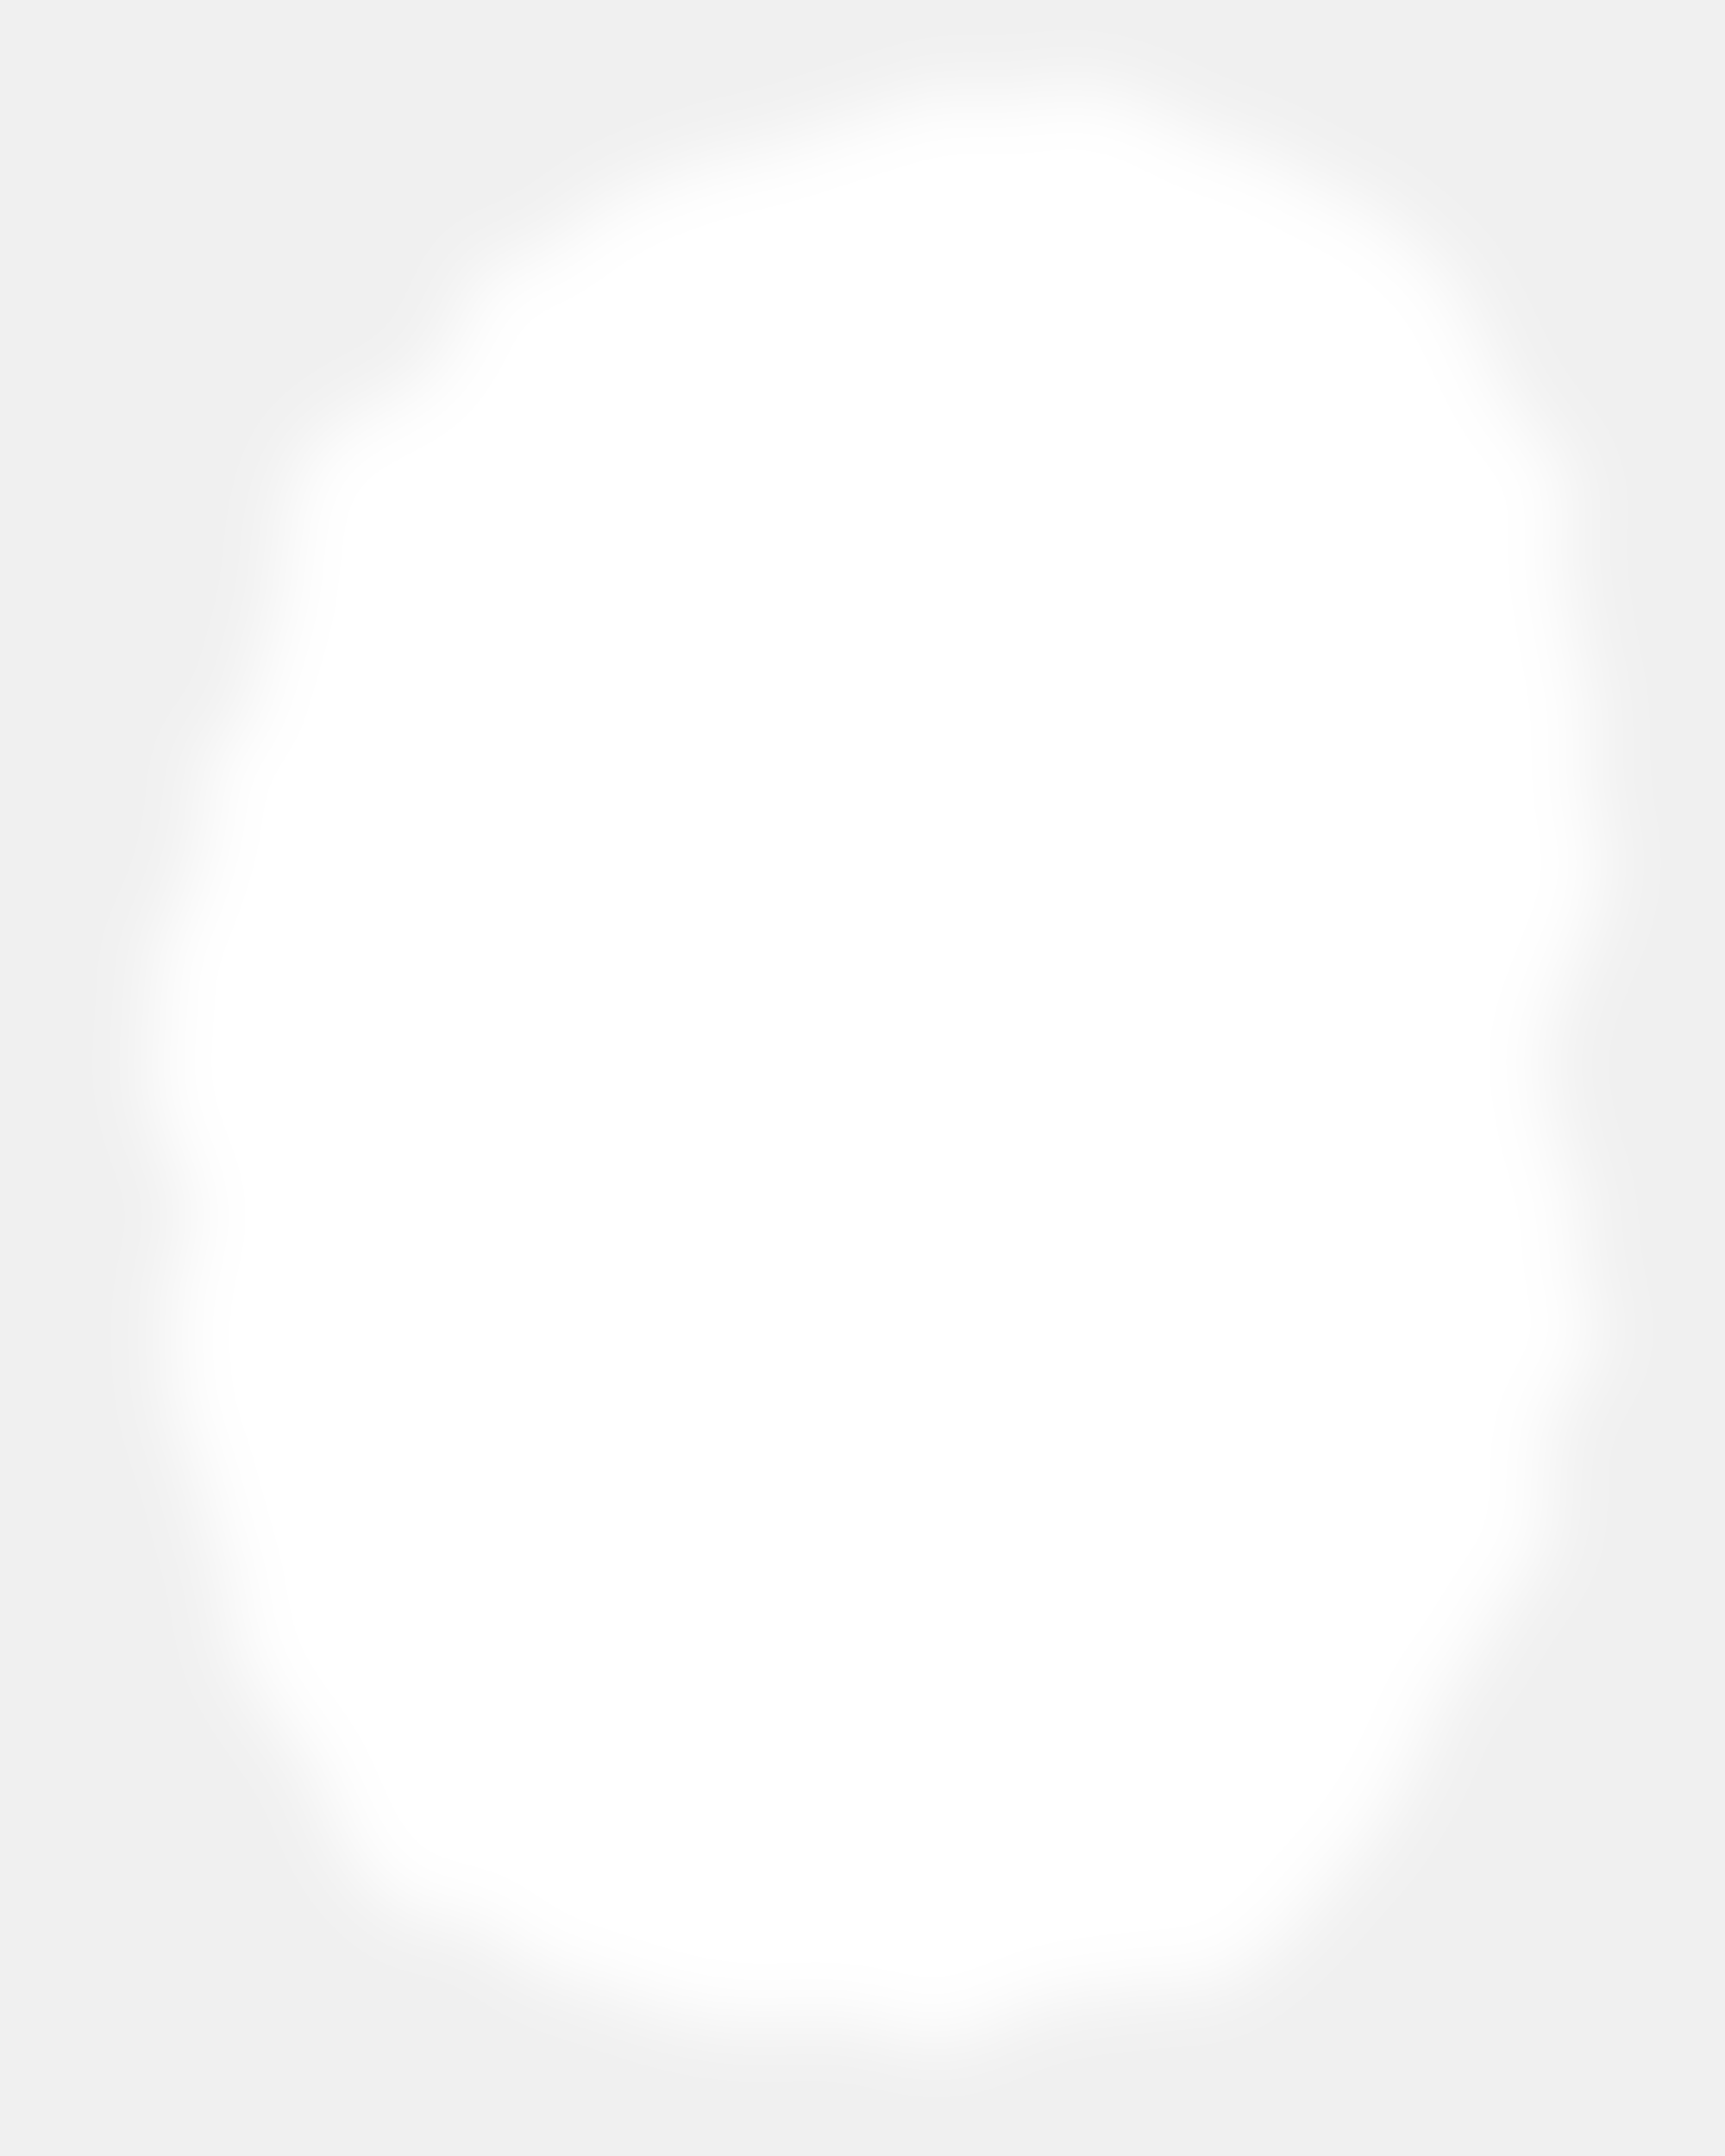
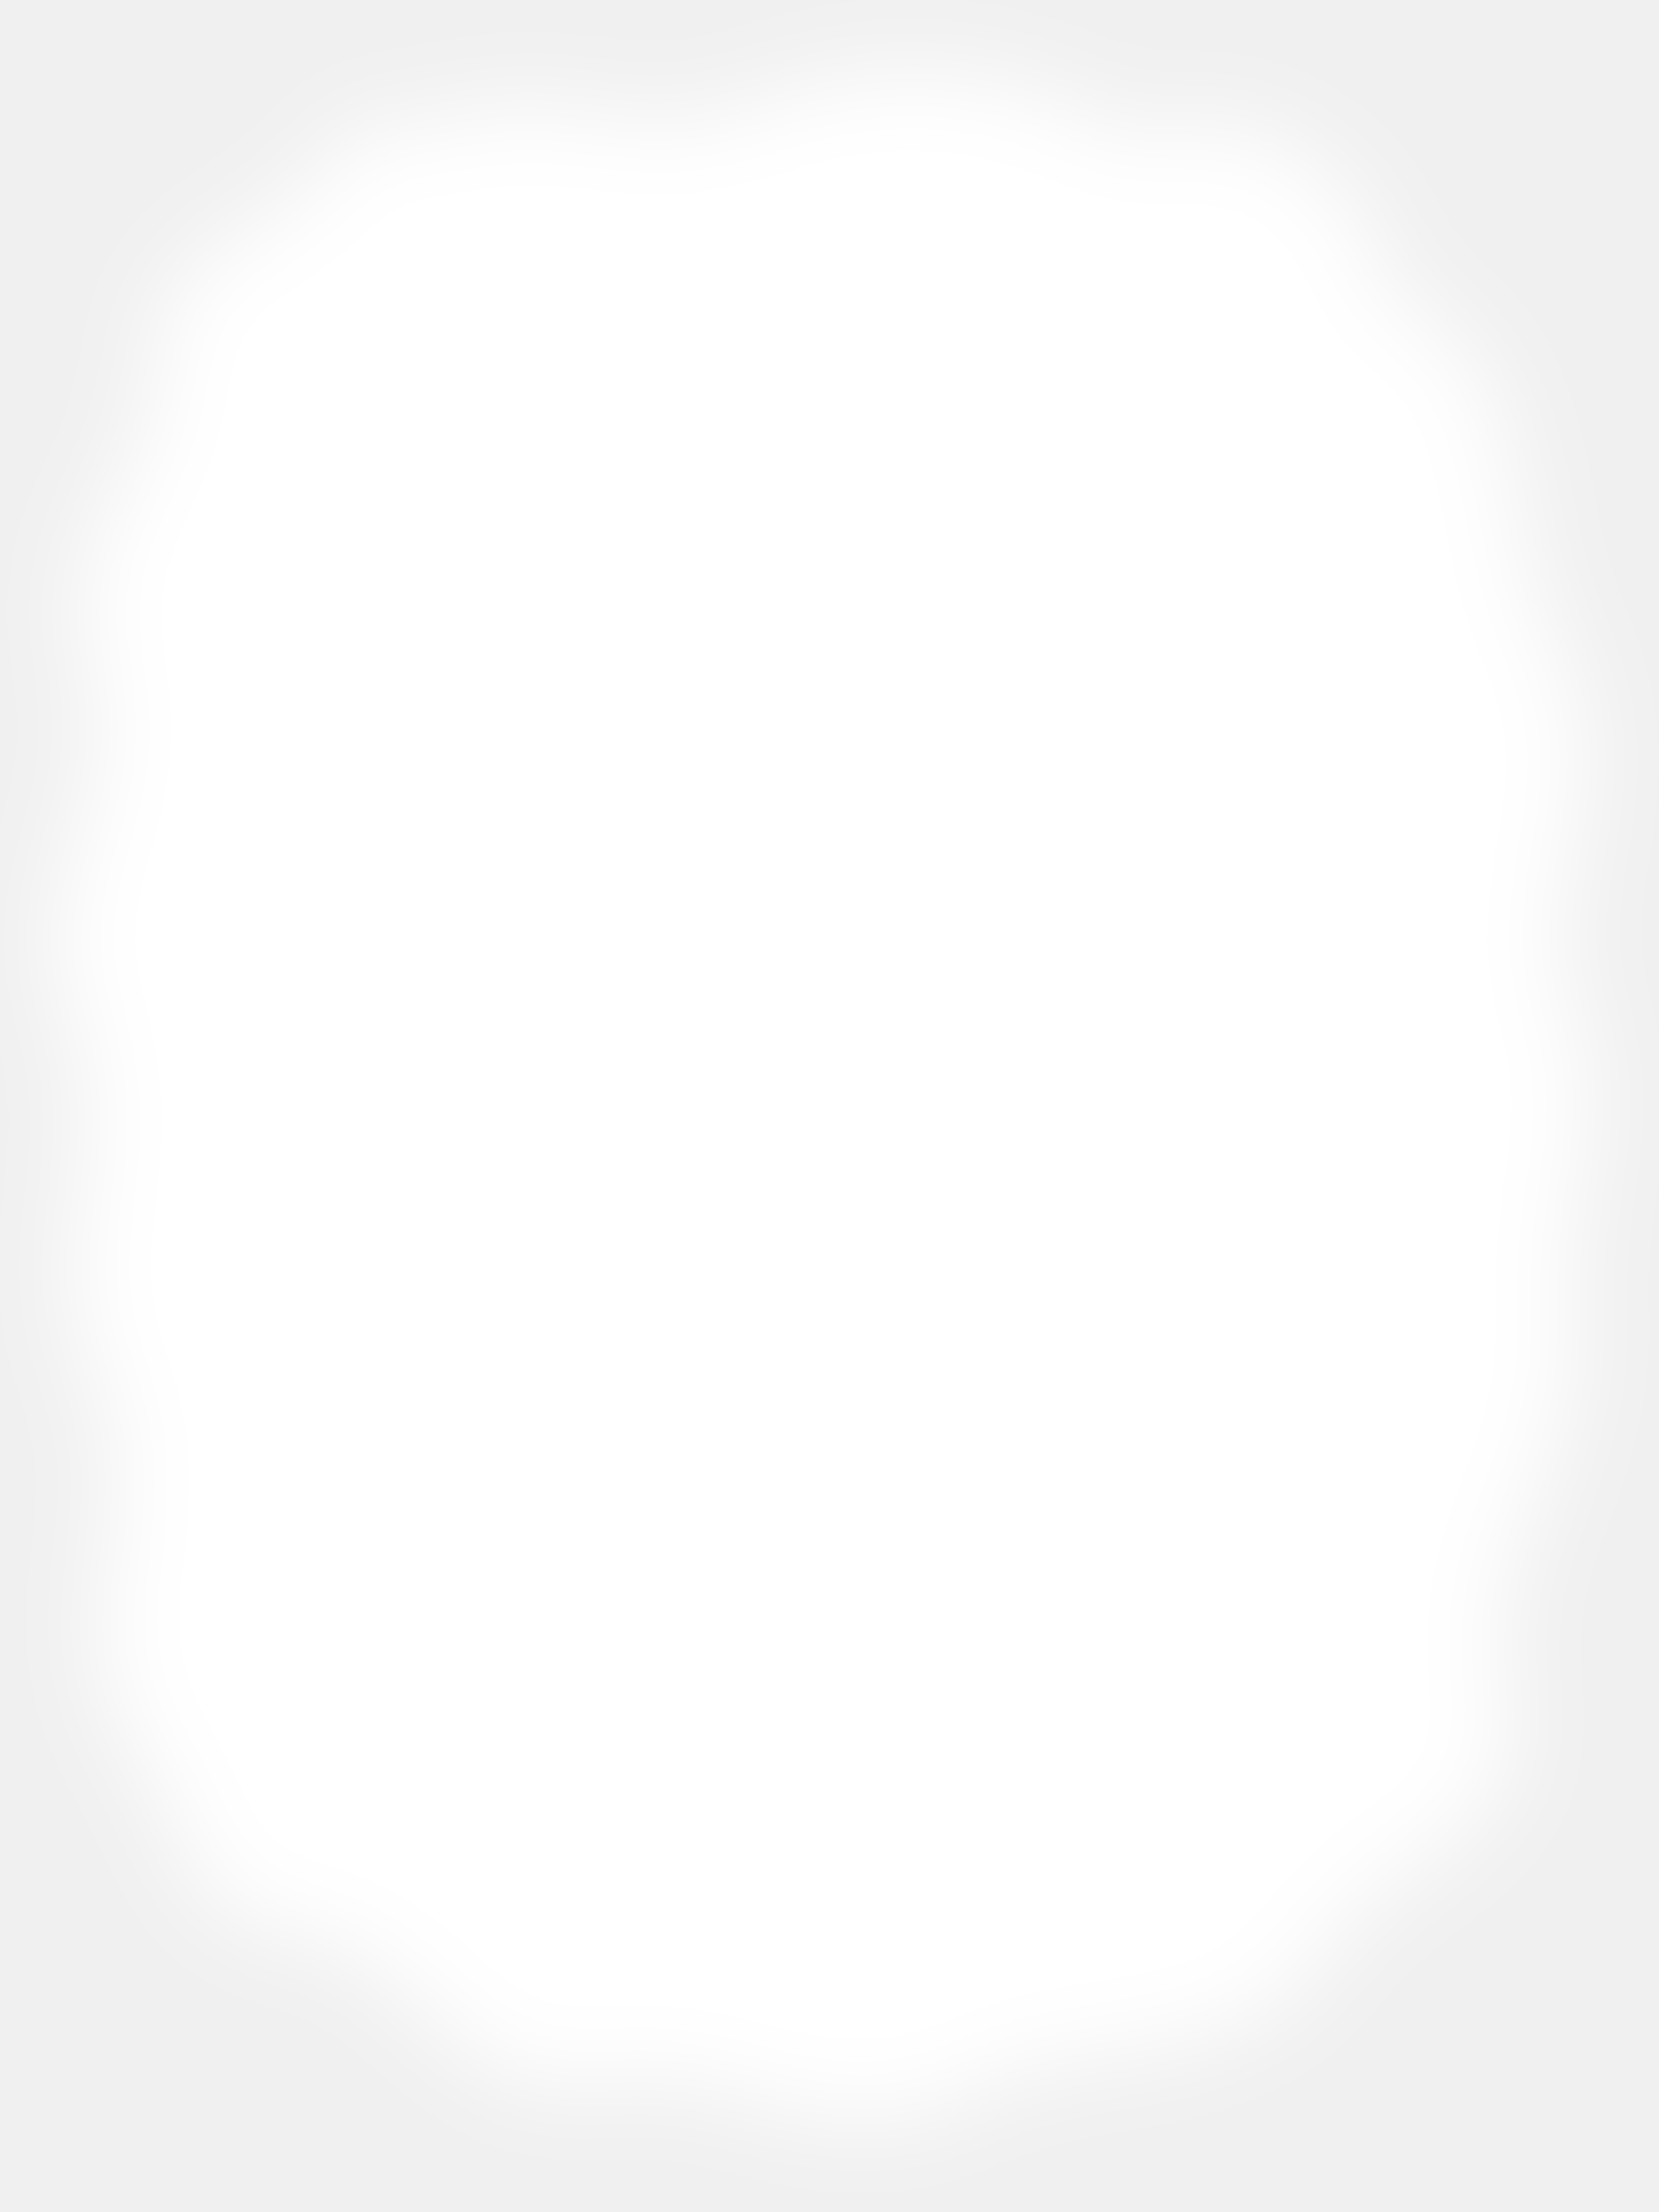
- <svg xmlns="http://www.w3.org/2000/svg" viewBox="0 0 300 375">
+ <svg xmlns="http://www.w3.org/2000/svg" viewBox="0 0 300 400">
  <defs>
-     <filter id="smoke" x="-20%" y="-20%" width="140%" height="140%">
-       <feTurbulence type="fractalNoise" baseFrequency="0.035" numOctaves="3" seed="8" result="grain" />
-       <feDisplacementMap in="SourceGraphic" in2="grain" scale="15" xChannelSelector="R" yChannelSelector="G" />
-       <feGaussianBlur stdDeviation="6" />
+     <filter id="soft-edge" x="-15%" y="-15%" width="130%" height="130%">
+       <feGaussianBlur stdDeviation="8" />
    </filter>
  </defs>
-   <path fill="white" filter="url(#smoke)" d="M157 18 C192 10 231 23 248 48 C271 68 278 100 273 131 C284 157 269 185 275 210 C278 245 265 274 251 299 C239 323 226 341 203 346 C180 359 153 351 133 354 C106 354 88 339 69 326 C48 310 40 286 36 261 C25 235 33 209 28 186 C24 157 40 137 43 113 C48 87 62 68 80 55 C101 32 126 25 157 18 Z" />
+   <path fill="white" filter="url(#soft-edge)" d="     M77 23     C101 12 112 28 135 19 C159 9 186 12 205 25     C225 16 249 31 251 53 C280 65 270 96 282 117     C294 140 279 157 283 179 C295 201 280 219 285 242     C284 270 266 282 273 308 C277 335 248 335 237 357     C218 377 194 367 173 380 C147 391 128 371 109 377     C82 381 78 356 56 350 C32 350 34 327 22 313     C11 289 28 272 17 249 C6 226 22 209 13 185     C2 160 24 144 16 121 C9 94 29 86 28 65     C29 41 52 43 59 29 C64 22 70 21 77 23 Z" />
</svg>
